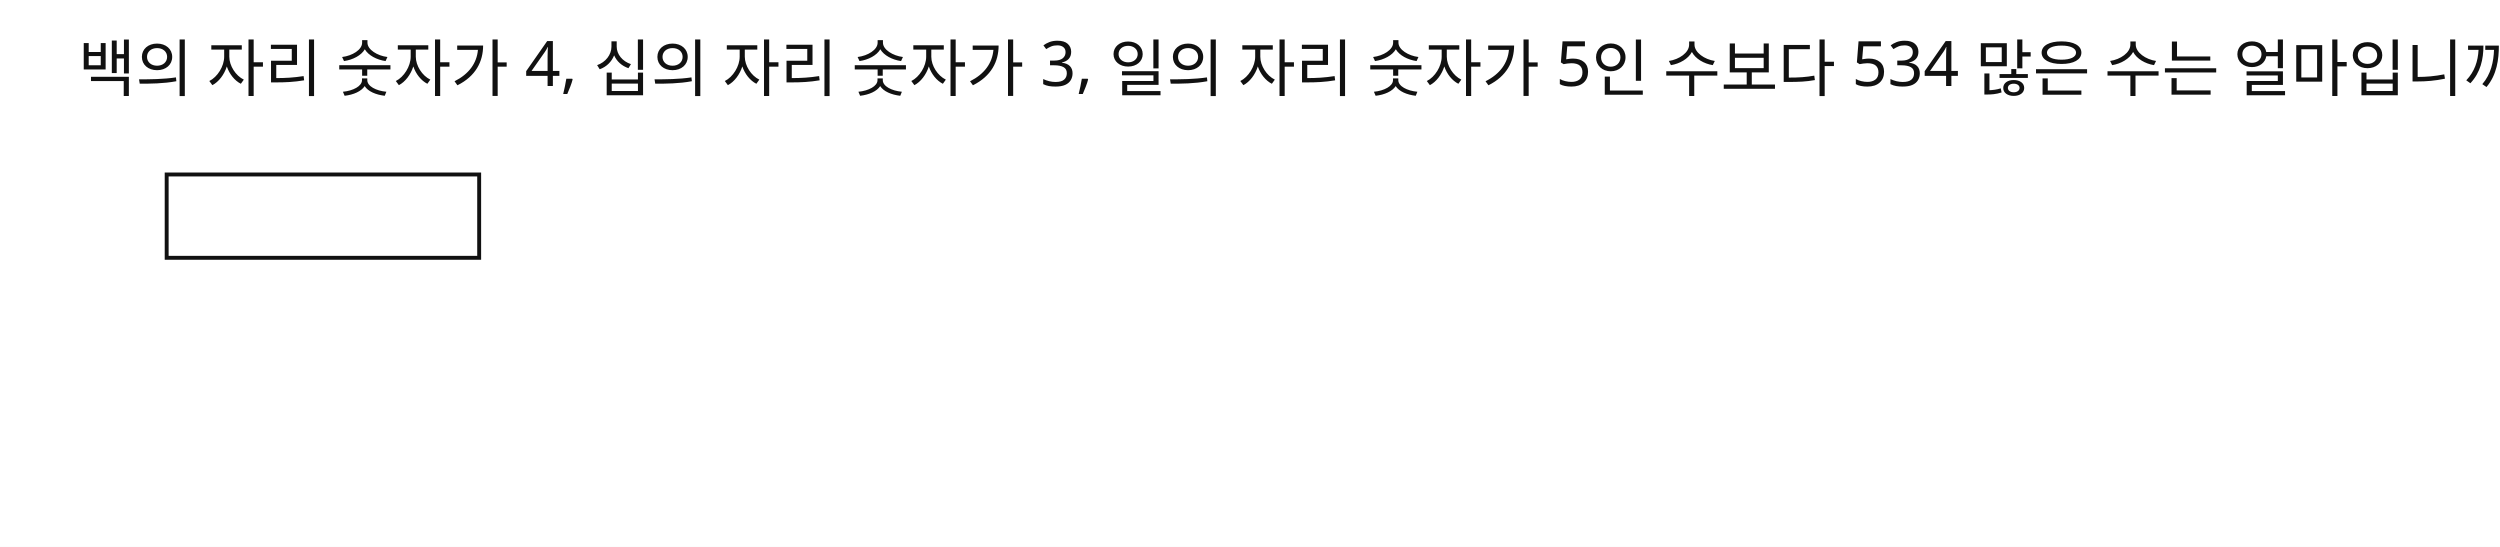
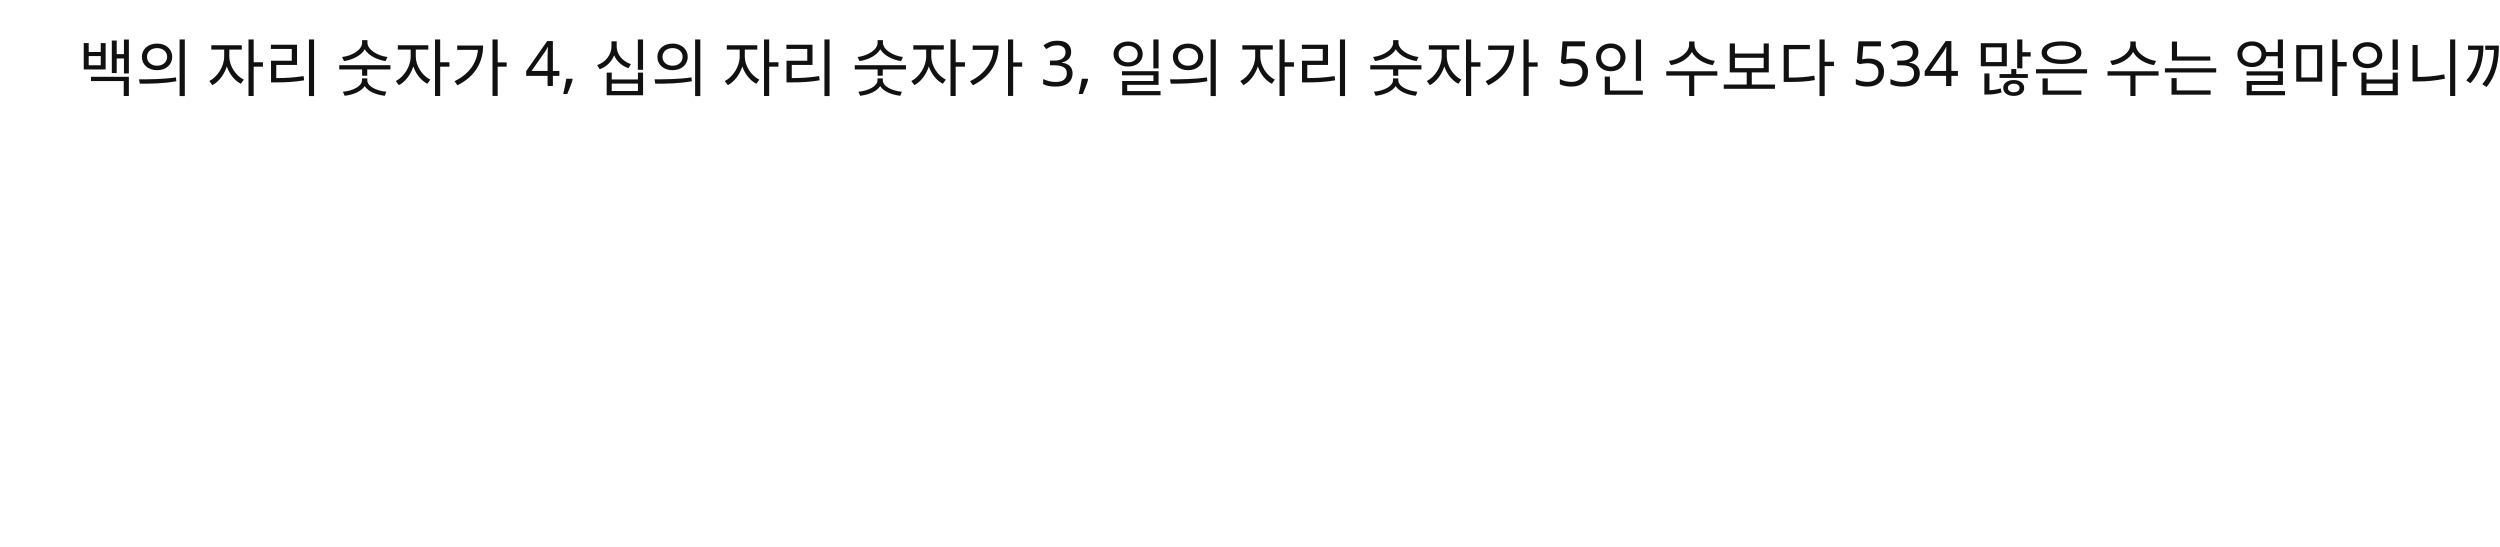
<svg xmlns="http://www.w3.org/2000/svg" width="960" height="210" viewBox="0 0 960 210">
  <rect x="0" y="0" width="960" height="210" fill="#FFFFFF" />
-   <rect id="slot.answer.blank" x="64" y="67" width="120" height="32" fill="#ffffff" stroke="#111111" stroke-width="1.5" />
  <text id="slot.question.text" x="30" y="35" fill="#111111" font-family="Noto Sans KR, sans-serif" font-size="24">백의 자리 숫자가 4, 십의 자리 숫자가 3, 일의 자리 숫자가 5인 수보다 534 많은 수는 얼마입니까?</text>
</svg>
